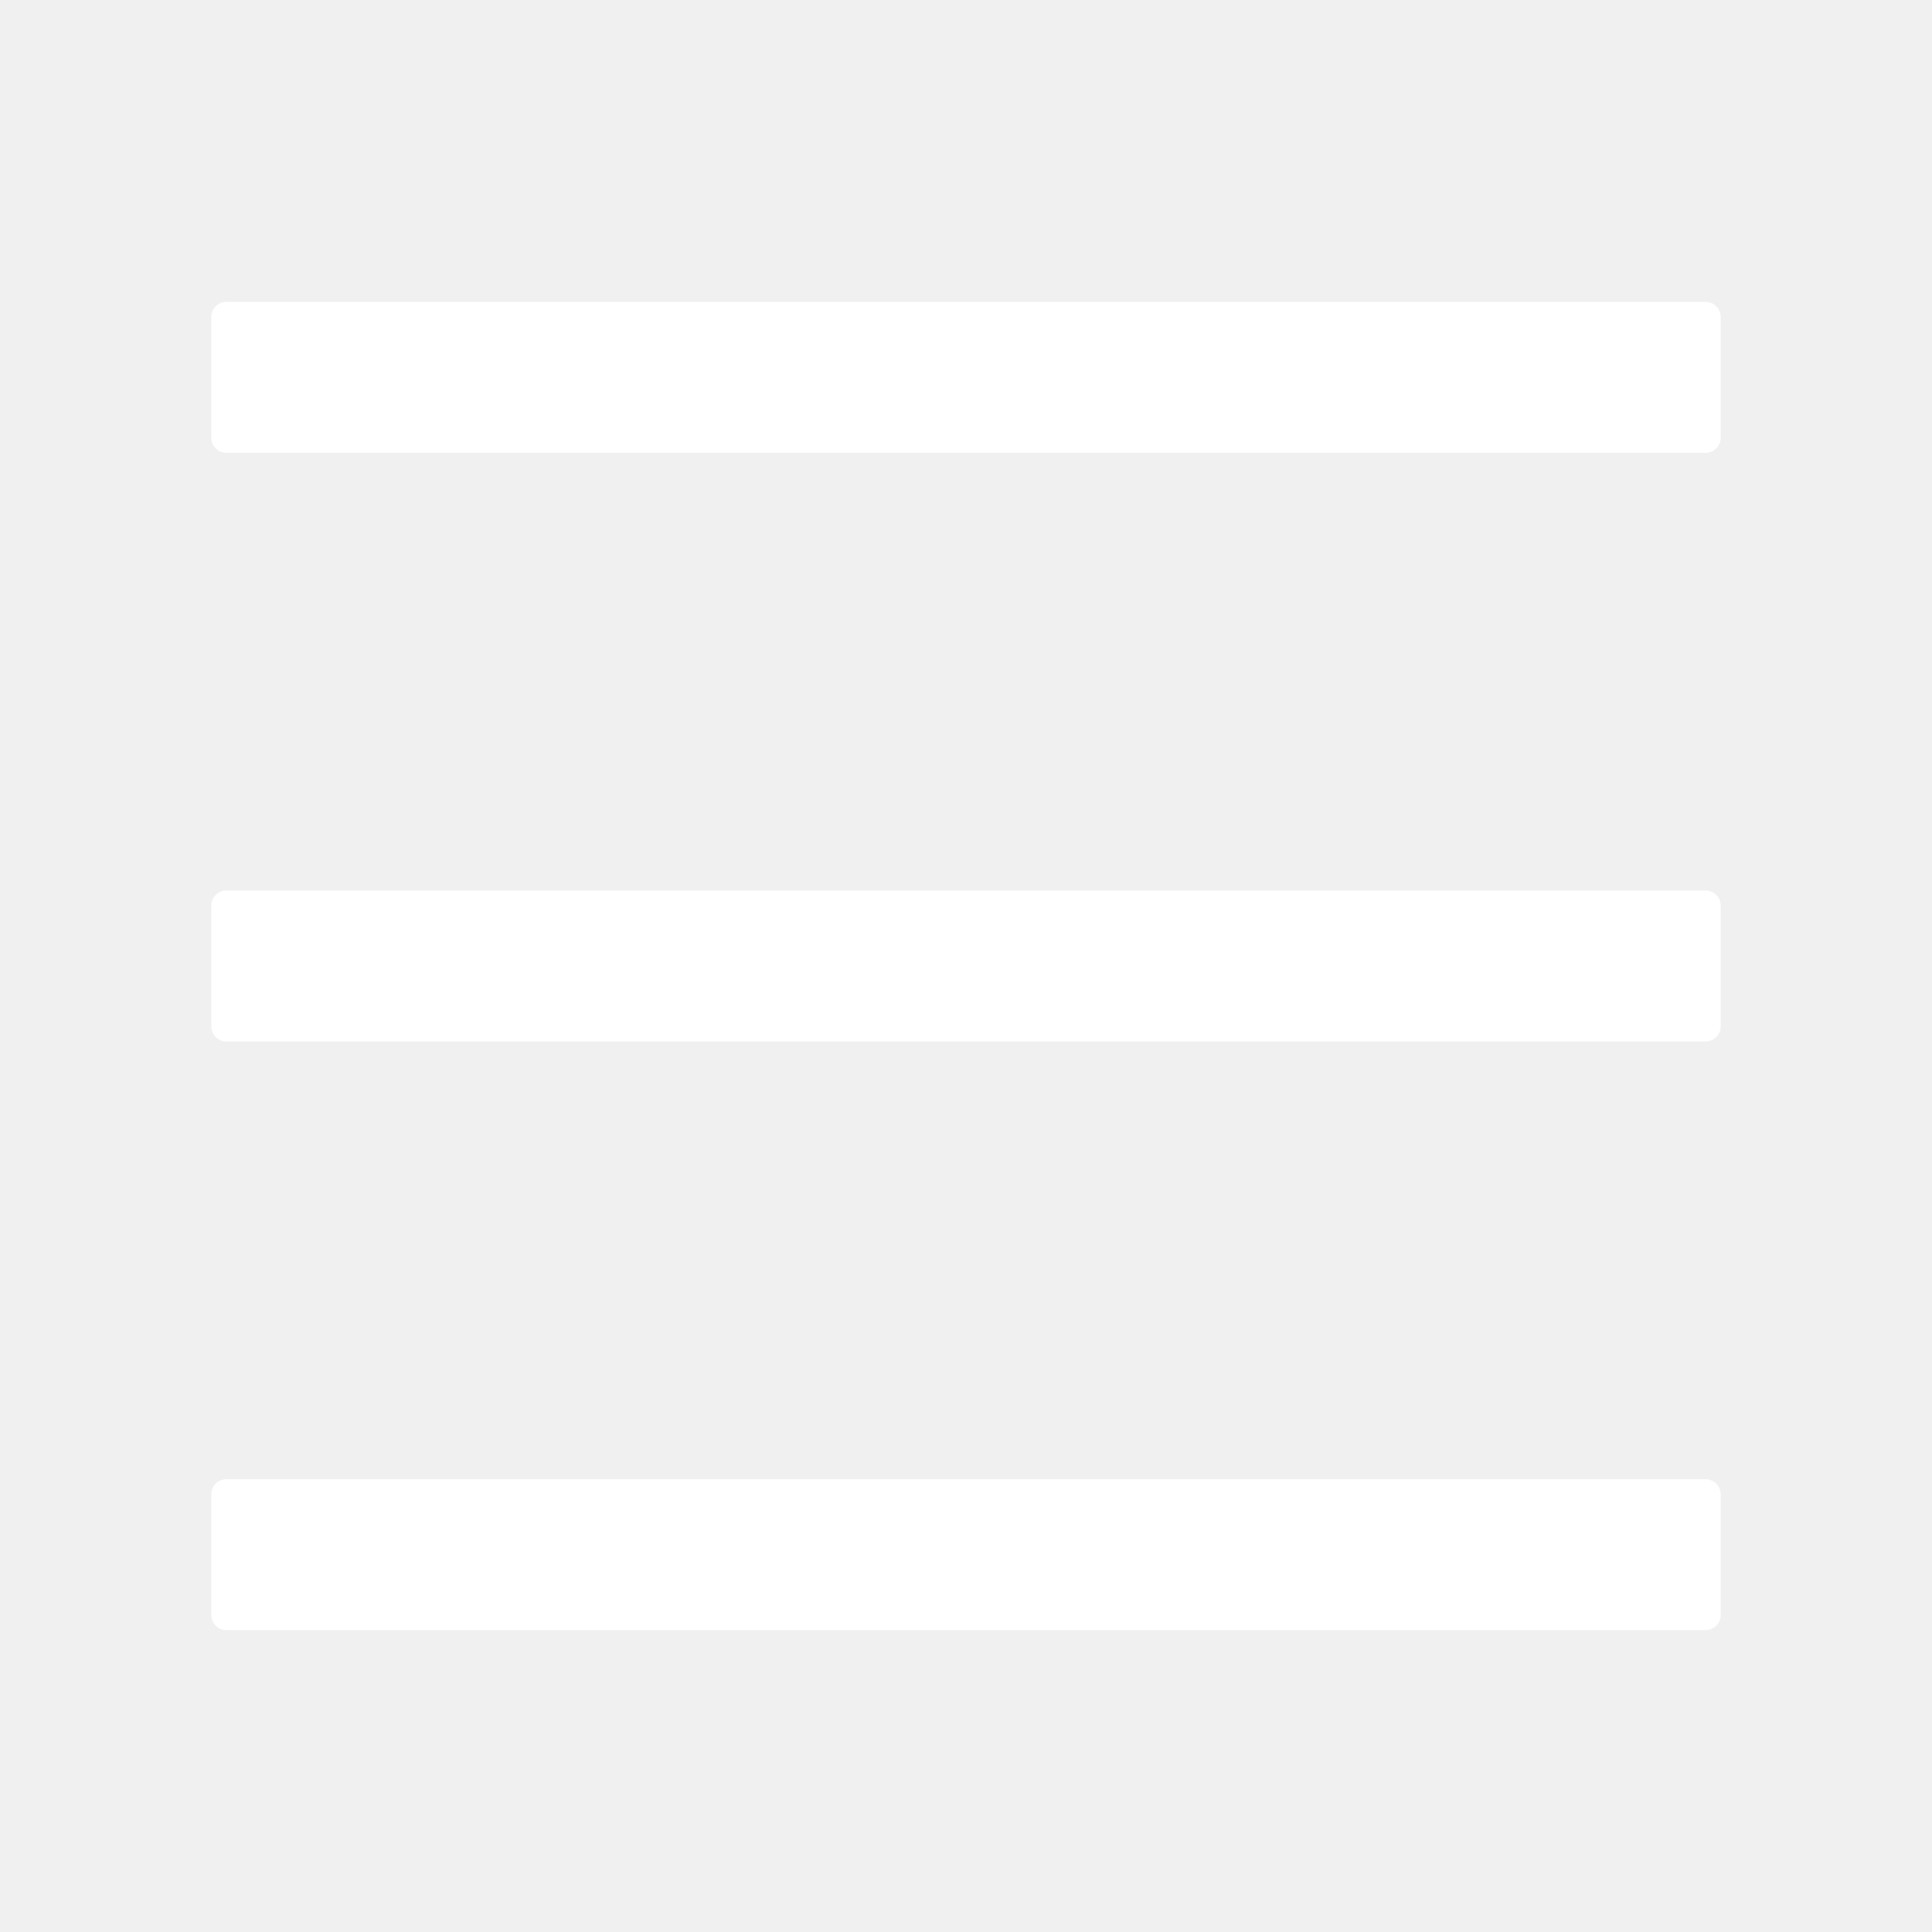
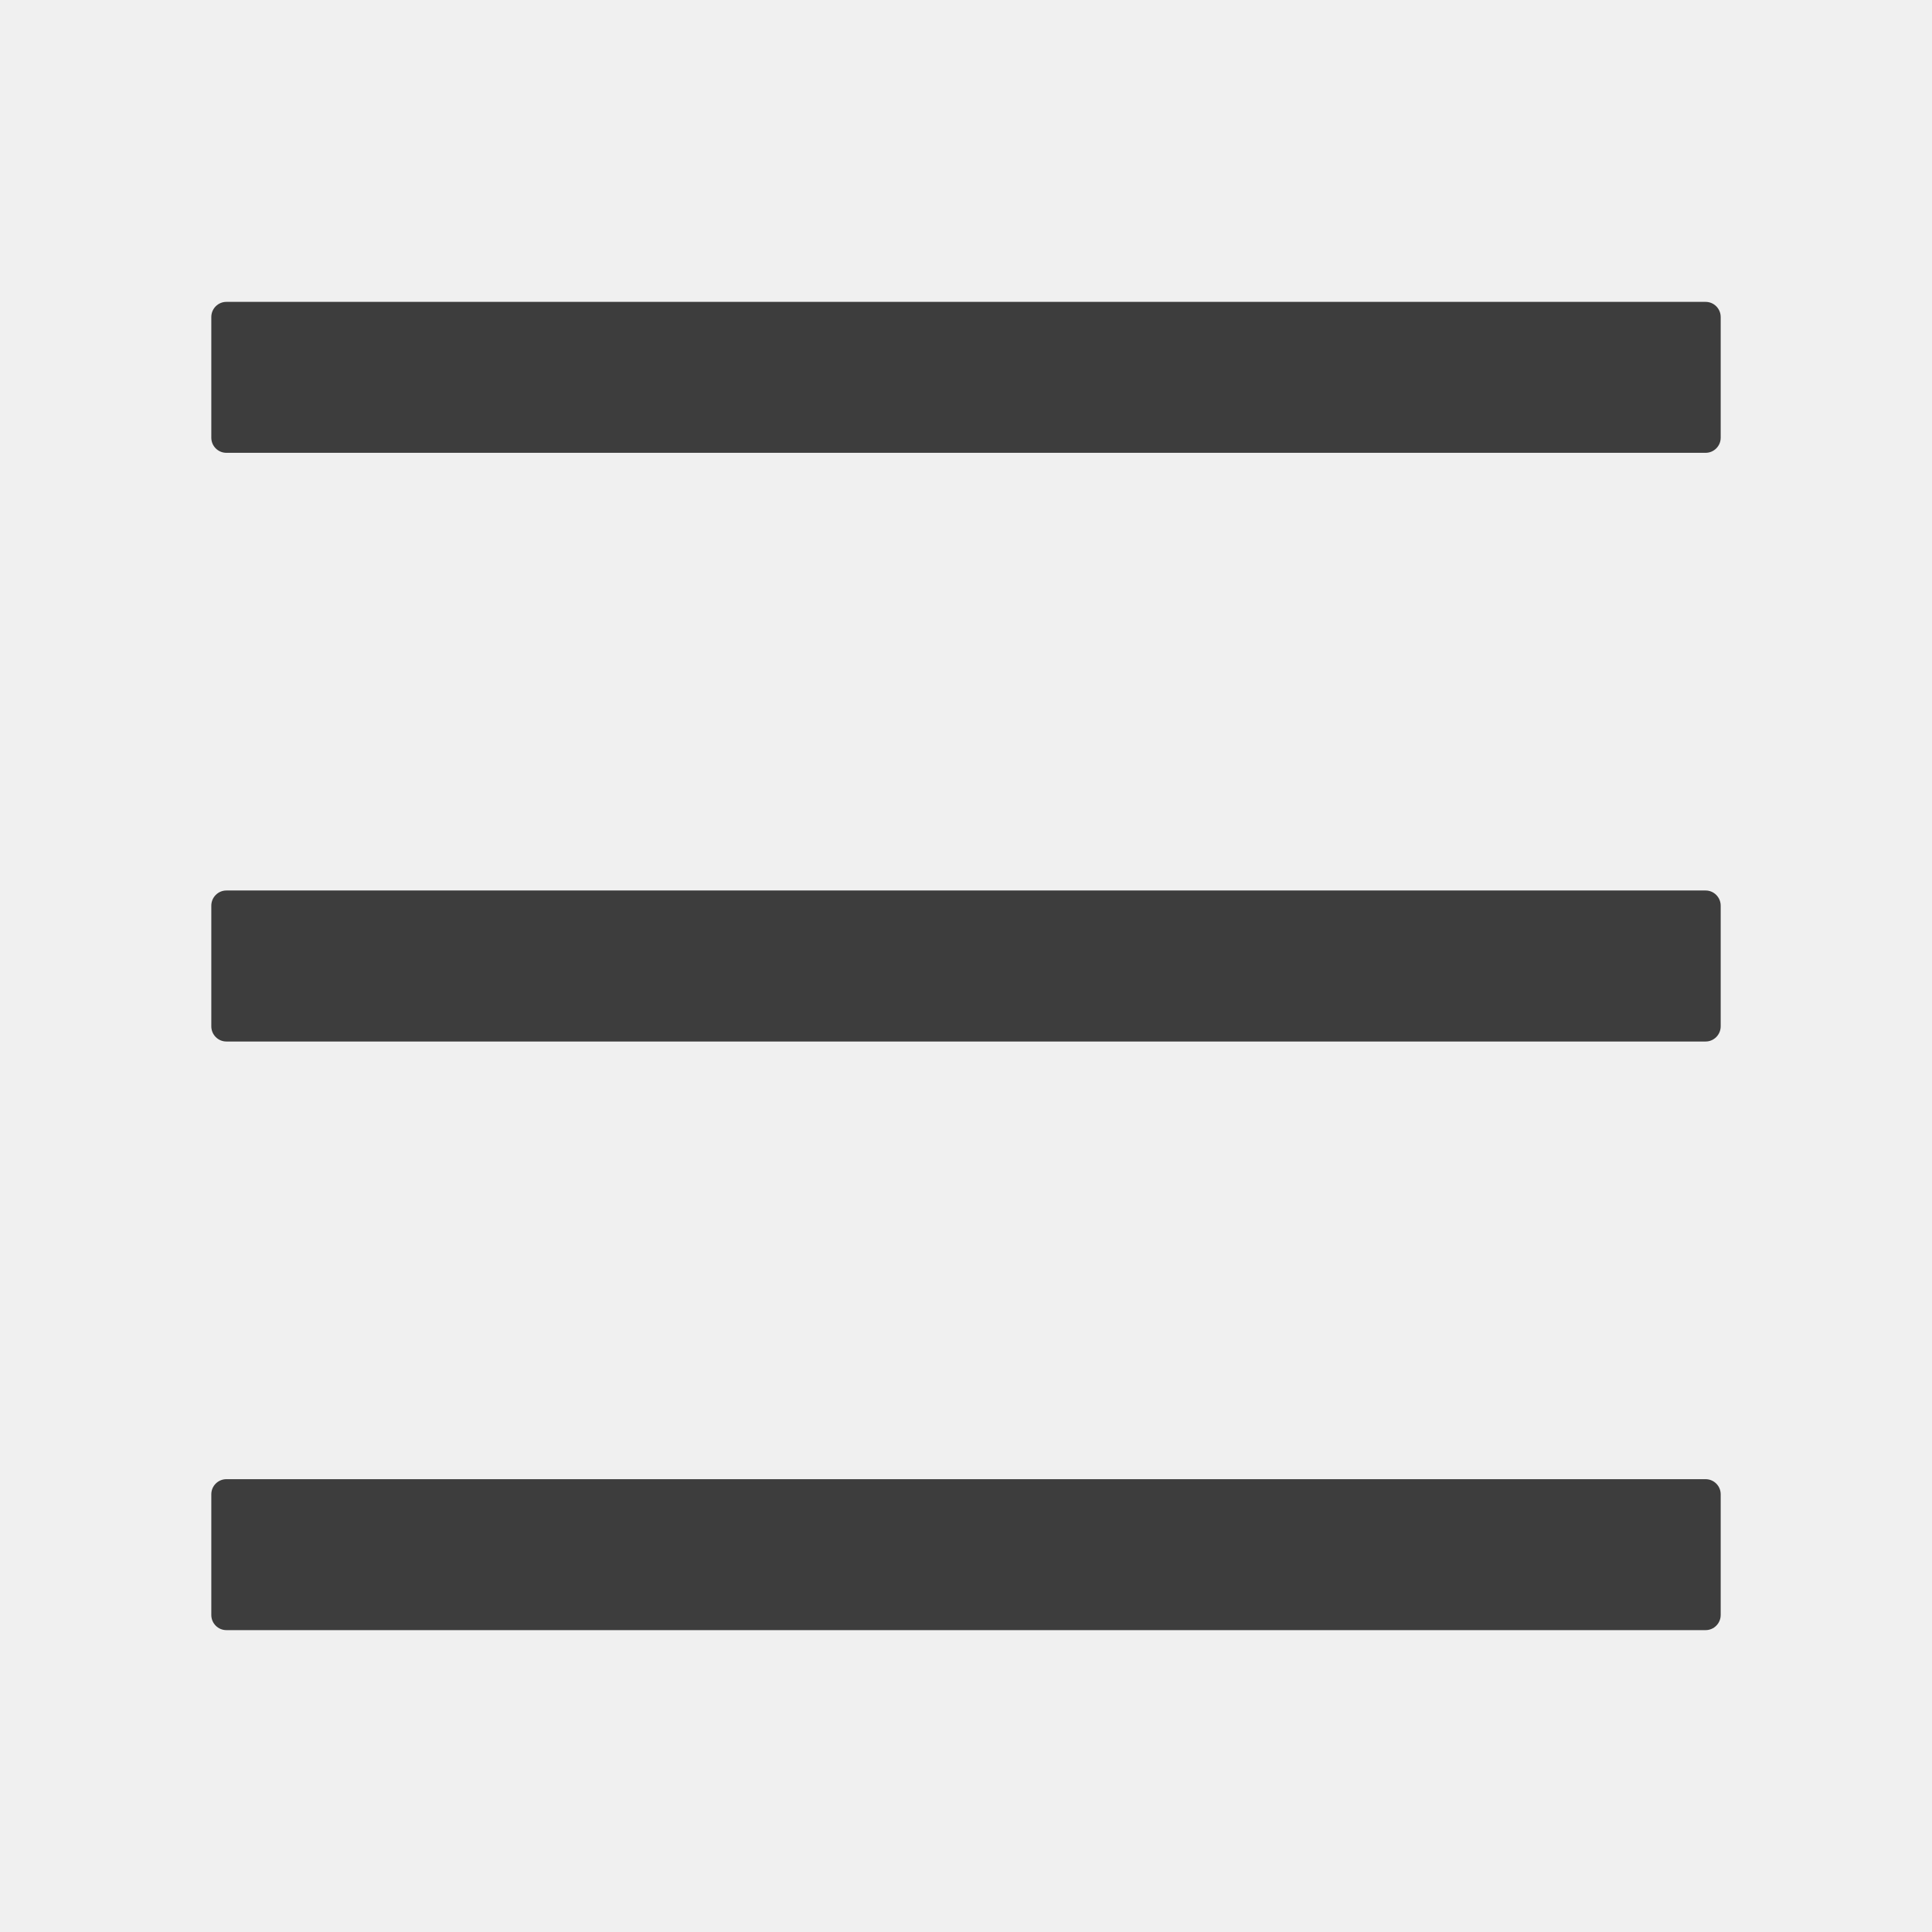
<svg xmlns="http://www.w3.org/2000/svg" width="24" height="24" viewBox="0 0 24 24" fill="none">
-   <path d="M21.188 3.75H2.812C2.709 3.75 2.625 3.834 2.625 3.938V5.438C2.625 5.541 2.709 5.625 2.812 5.625H21.188C21.291 5.625 21.375 5.541 21.375 5.438V3.938C21.375 3.834 21.291 3.75 21.188 3.75ZM21.188 18.375H2.812C2.709 18.375 2.625 18.459 2.625 18.562V20.062C2.625 20.166 2.709 20.25 2.812 20.25H21.188C21.291 20.25 21.375 20.166 21.375 20.062V18.562C21.375 18.459 21.291 18.375 21.188 18.375ZM21.188 11.062H2.812C2.709 11.062 2.625 11.147 2.625 11.25V12.75C2.625 12.853 2.709 12.938 2.812 12.938H21.188C21.291 12.938 21.375 12.853 21.375 12.75V11.25C21.375 11.147 21.291 11.062 21.188 11.062Z" fill="white" />
+   <path d="M21.188 3.75H2.812C2.709 3.75 2.625 3.834 2.625 3.938V5.438C2.625 5.541 2.709 5.625 2.812 5.625H21.188C21.291 5.625 21.375 5.541 21.375 5.438V3.938C21.375 3.834 21.291 3.75 21.188 3.75ZM21.188 18.375H2.812C2.709 18.375 2.625 18.459 2.625 18.562V20.062C2.625 20.166 2.709 20.25 2.812 20.25H21.188C21.291 20.25 21.375 20.166 21.375 20.062V18.562C21.375 18.459 21.291 18.375 21.188 18.375ZM21.188 11.062H2.812C2.709 11.062 2.625 11.147 2.625 11.25V12.75C2.625 12.853 2.709 12.938 2.812 12.938H21.188C21.291 12.938 21.375 12.853 21.375 12.75V11.25C21.375 11.147 21.291 11.062 21.188 11.062Z" fill="#3D3D3D" />
</svg>
